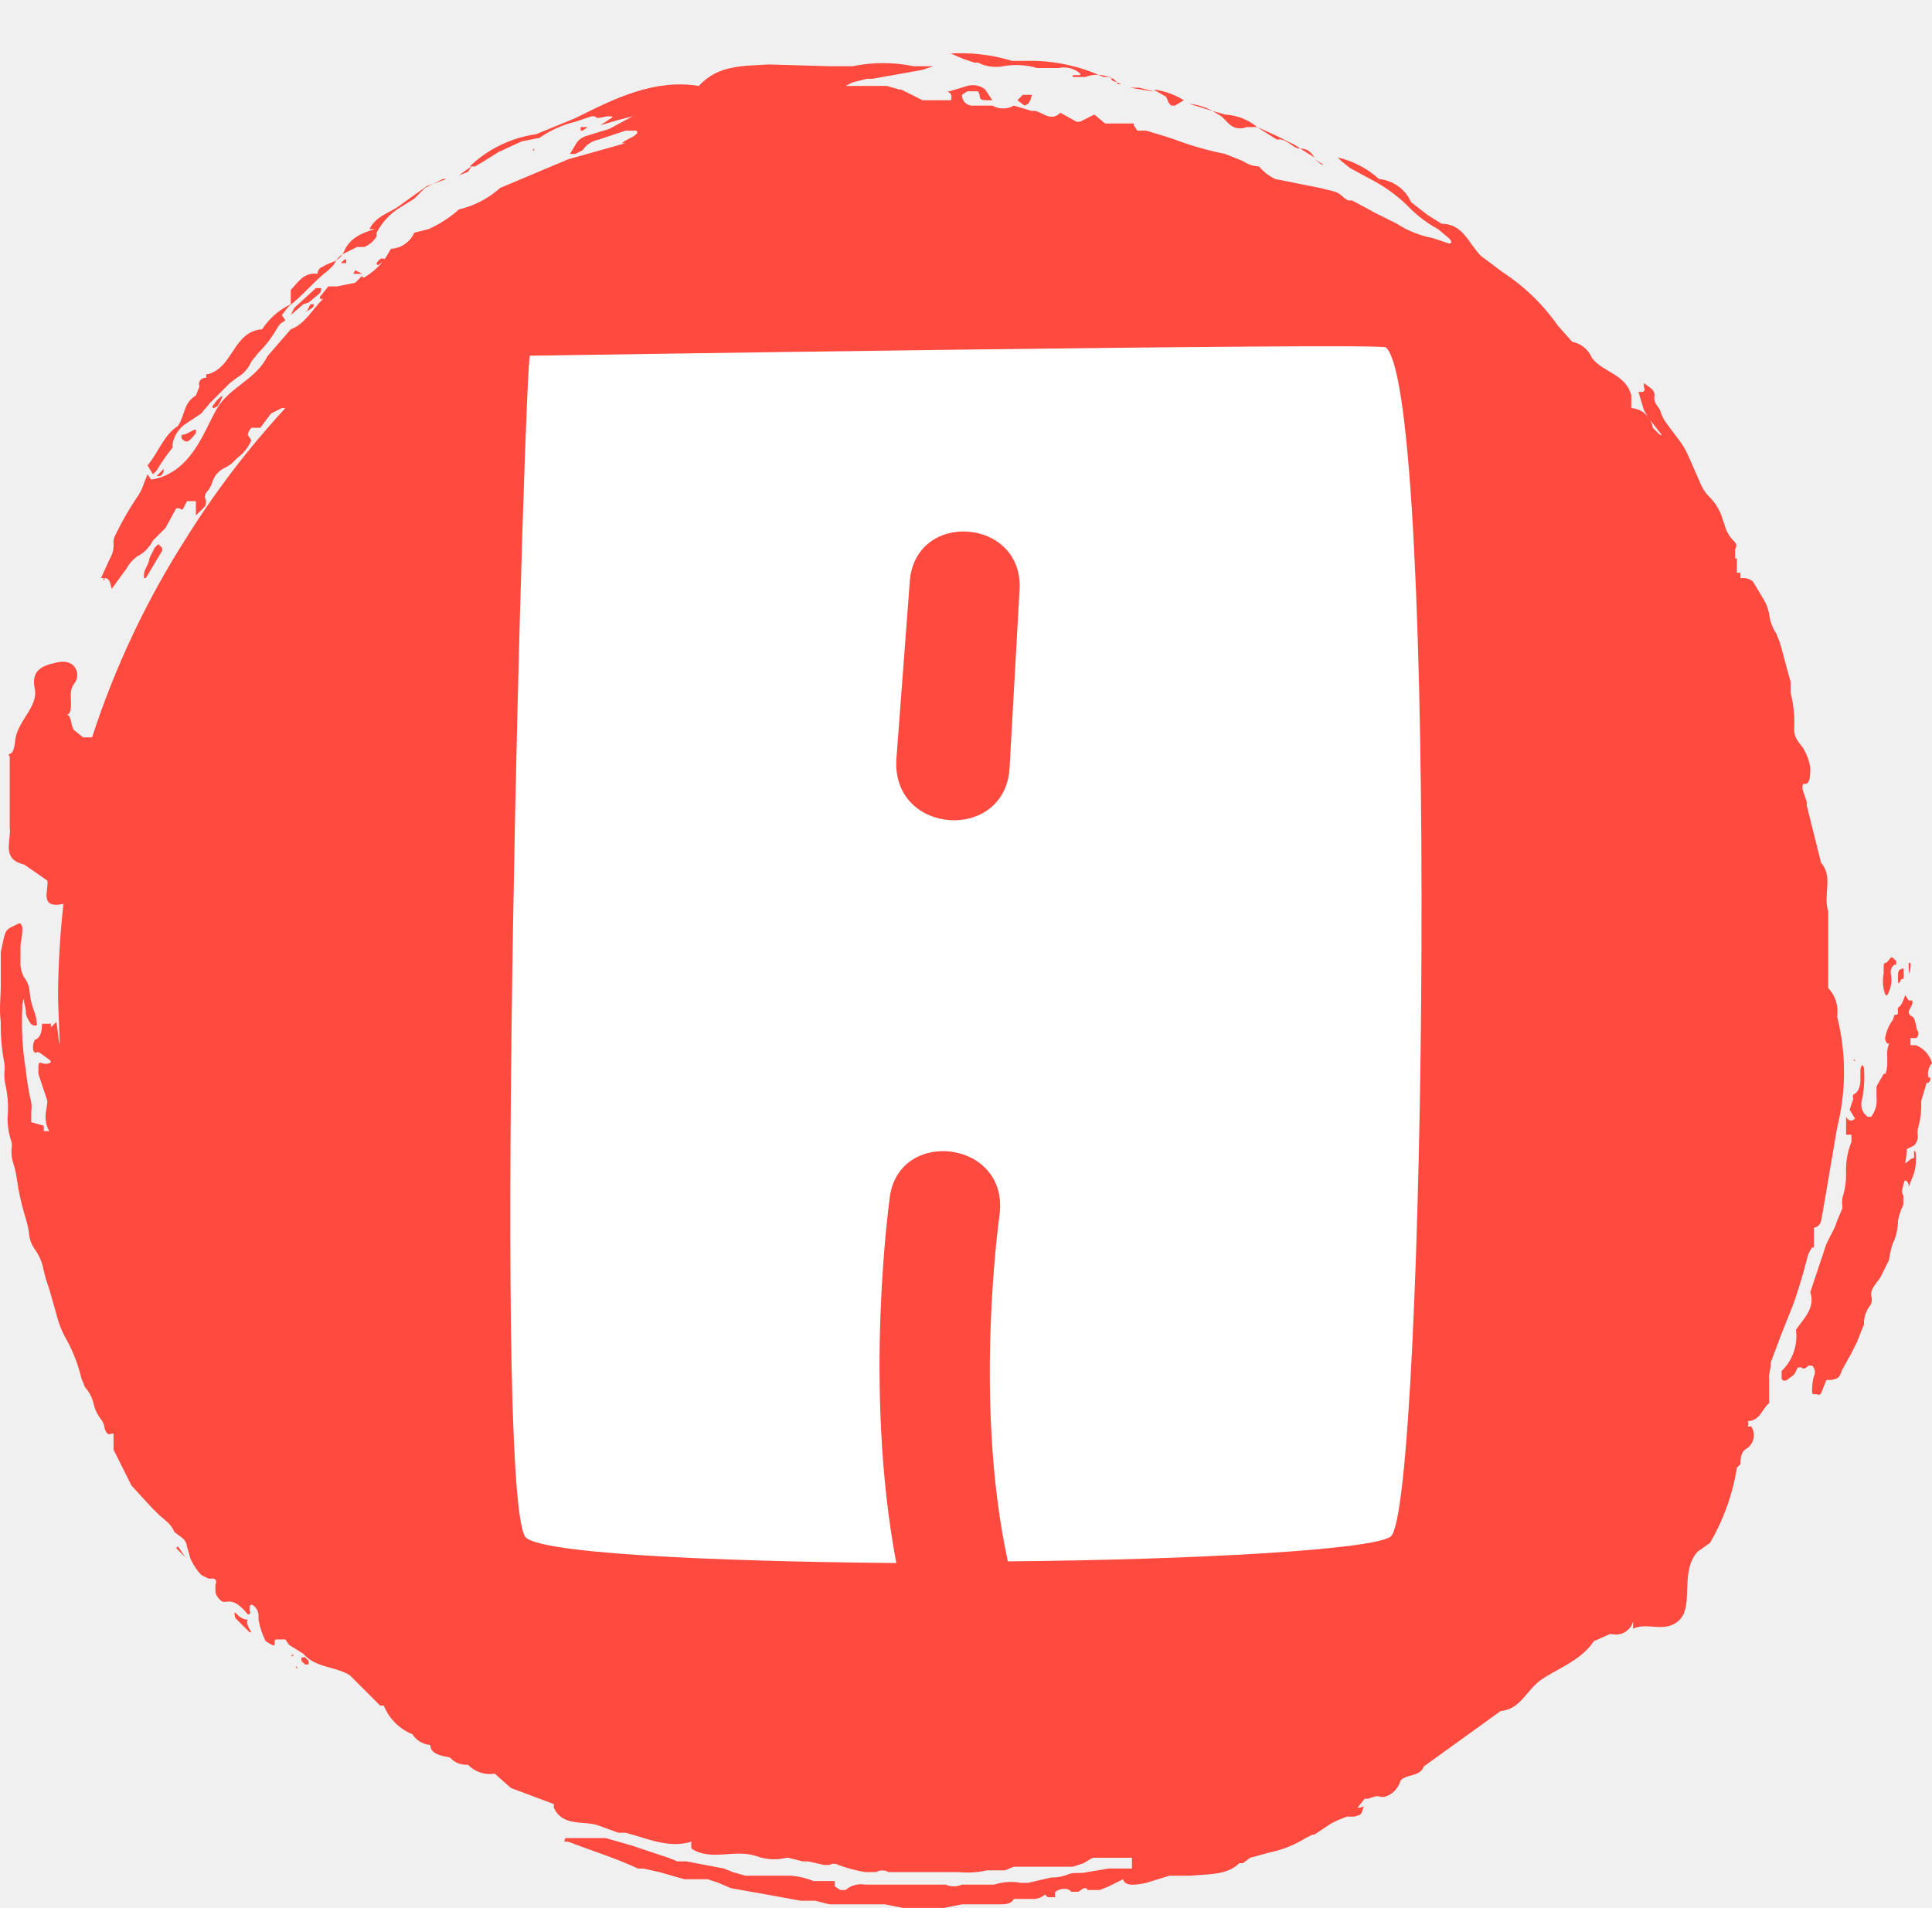
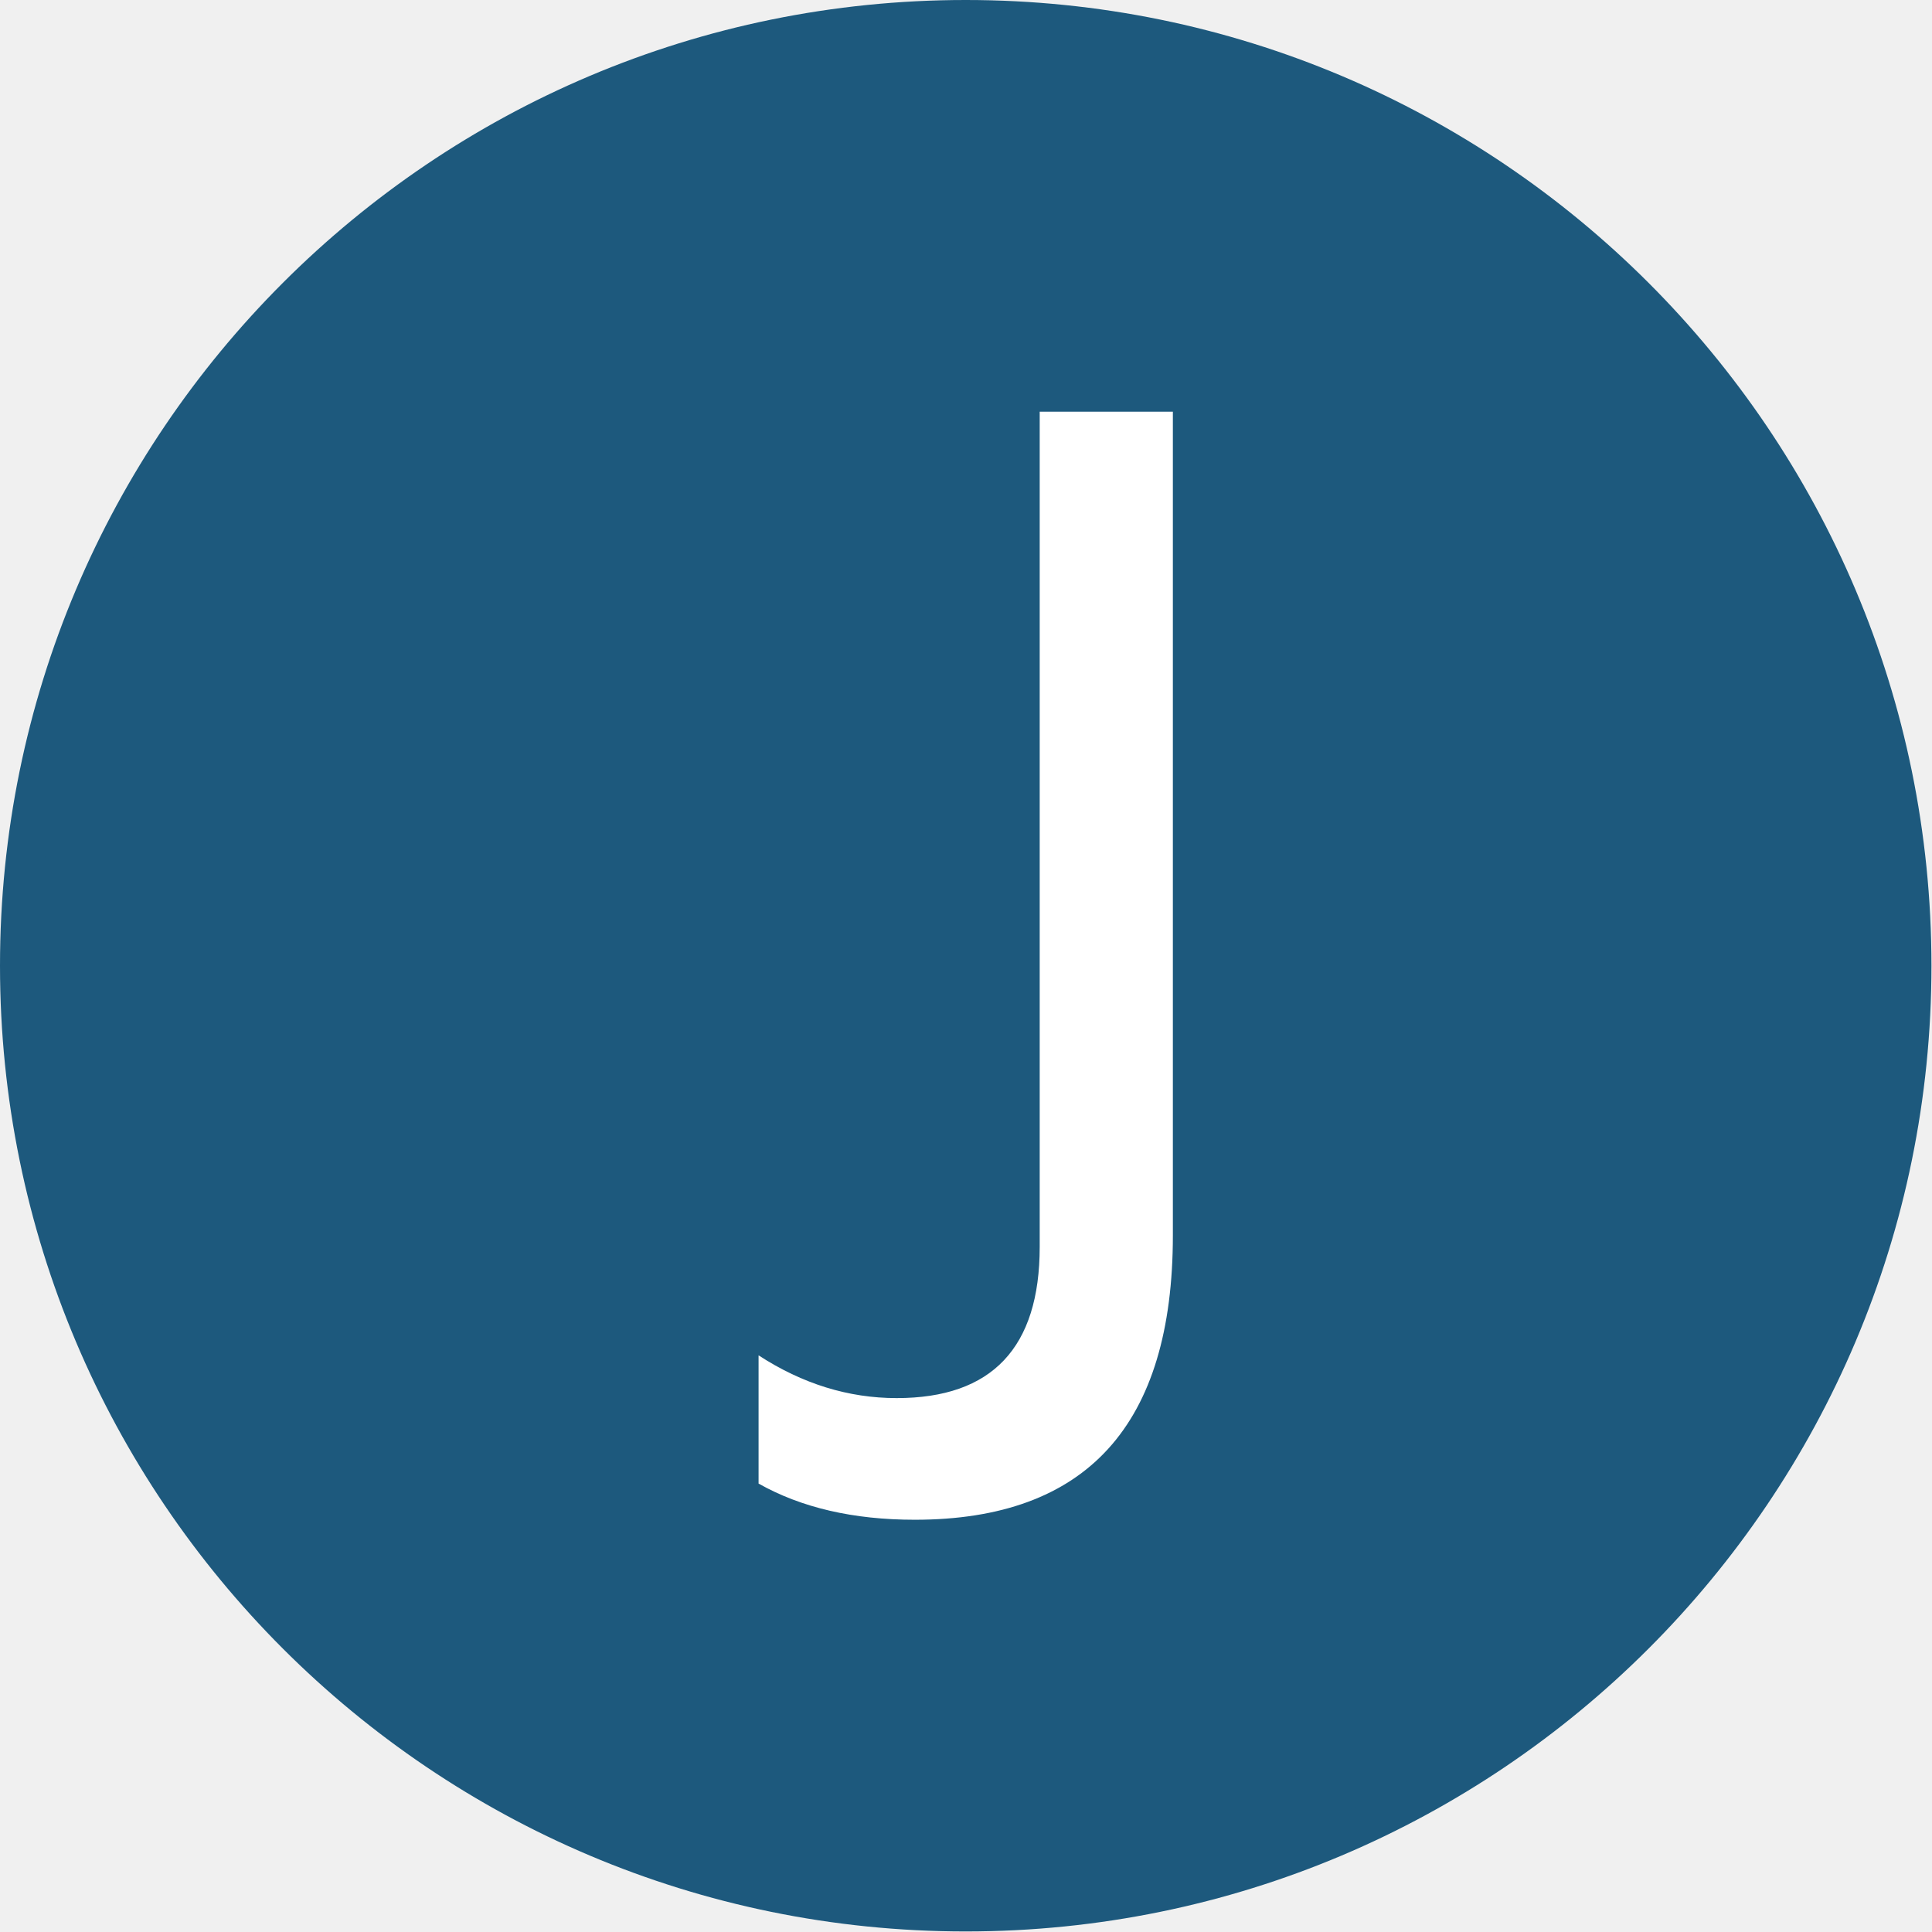
- <svg xmlns="http://www.w3.org/2000/svg" width="308.761" height="304.916" viewBox="0 0 106.008 104.687" class="css-1j8o68f" version="1.1" id="svg23">
-   <defs id="SvgjsDefs2684" />
-   <g id="SvgjsG2685" featurekey="rootContainer" transform="matrix(0.9820593,0,0,0.9820593,-0.05456052,0)" fill="#ff4a3f">
-     <g id="g17">
-       <path d="M19.8 15.3h.5l-.4-.2zm.5.1zm.8-.7c0 .1 0 .1.1.1l.4-.3c-.2-.1-.3-.1-.5.2zm.4-.2zm-4.1 2.3zm-.2.6l.3-.2c.1-.1.1-.2.1-.2h-.2l-.2.4c-.1-.1-.1 0 0 0zm2.2-2.9h-.1l-.2.2h.3zm-2.1 2.4l.6-.5c.1-.1.1-.2.1-.3h-.3l-1.2 1.1-.2.4.7-.6zm-1.1.8z" id="path3" />
-       <path d="M9.7 25v-.2a1.7 1.7 0 0 1 .7-1.1l.9-.6.5-.6.7-.7.4-.4.4-.3a1.9 1.9 0 0 0 .8-.9l.4-.5a5.9 5.9 0 0 0 1-1.3l.2-.3.3-.2-.2-.3.4-.5c.8-.6 1.4-1.4 2.2-2l.3-.3a1.4 1.4 0 0 1 .5-.6l.8-.4h.4a1.4 1.4 0 0 0 .7-.6V13a3.5 3.5 0 0 1 1.3-1.4l.8-.5.2-.2.4-.4 1-.5h.2l-1.1.4-1.4 1c-.6.5-1.4.6-1.8 1.4h.3c-.7.2-1.4.5-1.7 1.2s-.8.6-1.2.9a.4.4 0 0 0-.3.4c-.8-.1-1.1.5-1.5.9v.8a3.9 3.9 0 0 0-1.6 1.4c-1.6.1-1.6 2.1-3 2.5h-.1a.2.2 0 0 0 0 .2c-.3 0-.5.2-.4.5l-.2.5c-.7.4-.6 1.1-1 1.7-.8.5-1.1 1.5-1.7 2.2l.3.5.2-.2a11.6 11.6 0 0 1 .9-1.3zM53.9 3.3l.6.2h.2a2.2 2.2 0 0 0 1.4.2 4.1 4.1 0 0 1 1.9.1h1.2a1.4 1.4 0 0 1 1.2.3.1.1 0 0 1 0 .1H60a.1.1 0 0 0 0 .1h.7a1.8 1.8 0 0 1 1.3 0c.2 0 .1.1.2.2l.5.2h-.2c-.2-.4-.5-.4-.8-.4a9.7 9.7 0 0 0-4.3-.9h-.8A9.8 9.8 0 0 0 53 3h.2zm7.3 3.1zM50.3 4.7zm10.9 1.7h.2-.2zM19 14.7zm32.1-10zm17.6 2.2a.9.9 0 0 0 1 .2h.6a3.1 3.1 0 0 0-1.8-.7l-.7-.2.5.3zm-3.4-1.3c0 .1.1.2.2.3h.2l.5-.3a4.2 4.2 0 0 0-1.7-.6l.7.4zm7.4 2.7l.8.5c-.2-.3-.4-.5-.8-.5z" id="path5" />
-       <path d="M99 76.1l.6-1.6.6-1.5c.2-.5.6-1.8.8-2.6a1.7 1.7 0 0 1 .3-.7h.1v-1.1c.5-.1.4-.6.5-.9l.8-4.7a12.7 12.7 0 0 0 0-6.2 1.9 1.9 0 0 0-.5-1.6v-4.3c-.3-.9.3-1.9-.4-2.7L101 45a.4.4 0 0 0 0-.2l-.2-.6a.5.5 0 0 1 0-.4h.1c.3 0 .3-.5.3-.9a3 3 0 0 0-.4-1.1l-.3-.4a1.1 1.1 0 0 1-.2-.7 6.7 6.7 0 0 0-.2-2v-.6c-.2-.7-.4-1.5-.6-2.2l-.2-.5a2.5 2.5 0 0 1-.4-1.1 2.5 2.5 0 0 0-.3-.8l-.6-1a.8.8 0 0 0-.6-.2h-.1V32h-.2v-.8H97V31a.4.4 0 0 0 0-.1v-.2c.1-.2.1-.3-.1-.5a1.8 1.8 0 0 1-.4-.6l-.2-.6a2.9 2.9 0 0 0-.7-1.2 2.2 2.2 0 0 1-.5-.7l-.7-1.6a4.3 4.3 0 0 0-.6-1l-.6-.8a2.4 2.4 0 0 1-.4-.8l-.2-.3a.6.6 0 0 1-.1-.5.5.5 0 0 0-.2-.4l-.4-.3v.2c.1.2 0 .3-.1.3h-.2l.3 1 .3.5.7.9h-.1l-.2-.2-.2-.2a1.3 1.3 0 0 0-1.2-1.1v-.7c-.3-1.2-1.6-1.3-2.2-2.1a1.5 1.5 0 0 0-1.1-.9l-.8-.9a11.3 11.3 0 0 0-3.1-3l-.8-.6-.4-.3c-.7-.7-1-1.8-2.2-1.8l-.8-.5-.9-.7a2.2 2.2 0 0 0-1.8-1.3 5.1 5.1 0 0 0-2.3-1.2l.2.2.5.4 1.3.7a8.5 8.5 0 0 1 2.1 1.6 6.8 6.8 0 0 0 1.5 1.1l.6.5c.1.1.2.2.1.3H81l-.9-.3a5.6 5.6 0 0 1-2-.8l-1.2-.6-1.3-.7h-.2c-.3-.1-.4-.4-.8-.5l-.8-.2-2.5-.5a2.6 2.6 0 0 1-.9-.7 1.7 1.7 0 0 1-.9-.3l-1-.4a18.1 18.1 0 0 1-2.8-.8l-.6-.2-1-.3h-.5l-.2-.3v-.1h-1.6l-.6-.5-.4.2-.4.2h-.2l-.9-.5c-.6.6-1.1-.2-1.6-.1l-1-.3a1.2 1.2 0 0 1-1.2 0h-1.2a.6.6 0 0 1-.5-.6l.3-.2h.6a.7.7 0 0 1 .1.3c0 .2.2.2.5.2h.2l-.4-.6a1.1 1.1 0 0 0-1-.2l-1 .3H53c.3.2.2.3.2.5h-1.6l-.4-.2-.8-.4h-.1l-.7-.2h-2.3l.4-.2.8-.2h.3l1.7-.3 1.1-.2.6-.2h-1.1a8.4 8.4 0 0 0-3.4 0h-1.3L43 3.6c-1.4.1-2.8 0-3.9 1.2-2.5-.4-4.7.7-6.9 1.8l-2.2.9a6.7 6.7 0 0 0-3.7 1.8h.3l.5-.3.8-.5 1.3-.6 1-.2a6 6 0 0 1 2-.9l.9-.3h.2c.1.2.5 0 .7 0h.2c.1 0 .1.1 0 .1l-.6.4 1-.3.8-.2-1.3.7-1.3.4a1 1 0 0 0-.6.5l-.3.5h.3l.4-.2a1.4 1.4 0 0 1 .9-.6l1.5-.5h.5a.1.1 0 0 1 .1.2c-.2.2-.6.3-.8.5h.2l-3.2.9-3.8 1.6a5.2 5.2 0 0 1-2.3 1.2 6.6 6.6 0 0 1-1.7 1.1l-.8.2a1.5 1.5 0 0 1-1.3.9l-.3.5a3.7 3.7 0 0 1-1.2 1.1h-.1v-.1l-.2.2-.2.2-1 .2h-.5l-.4.5c-.1.1-.1.2 0 .2h.1c-.6.6-1 1.4-1.8 1.7L15 19.9c-.6 1.2-1.8 1.6-2.6 2.6s-1.4 3.9-3.9 4.3l-.2-.3-.2.5a2.7 2.7 0 0 1-.4.8 16.9 16.9 0 0 0-1.2 2.1.8.8 0 0 0-.1.5 1.4 1.4 0 0 1-.2.8l-.5 1.1h.2c.3 0 .3.3.4.6l.8-1.1a2.2 2.2 0 0 1 .6-.7 2 2 0 0 0 .9-.9l.3-.3.4-.4.6-1.1h.2c.1.1.1.1.2 0l.2-.4h.5v.8l.5-.5a.5.5 0 0 0 0-.5.4.4 0 0 1 .1-.3 1.5 1.5 0 0 0 .3-.5 1.3 1.3 0 0 1 .8-.9l.3-.2.3-.3a2.4 2.4 0 0 0 .8-1l-.2-.3c0-.1.1-.3.2-.4h.5l.6-.8.6-.3h.2a48.8 48.8 0 0 0-5.5 7.2h-.1.1a48.4 48.4 0 0 0-5.3 11.2h-.5l-.5-.4c-.2-.2-.1-.7-.4-.9h.1c.3-.5-.1-1.2.3-1.7s.1-1.4-.9-1.2-1.5.5-1.3 1.5-1 1.8-1.1 2.9-.5.5-.3.9v3.9c.1.8-.5 1.8.8 2.1l1.3.9c.1.5-.5 1.6.9 1.3a49.2 49.2 0 0 0-.3 5c0 1.1.1 2.2.1 3.3v-.4c-.1-.4-.1-.8-.2-1.3l-.3.3v-.2h-.5c0 .5-.1.8-.4.9a.9.9 0 0 0-.1.5c0 .1.1.3.2.2s.4.2.7.4-.2.3-.4.2-.2.1-.2.3v.3l.5 1.5c0 .3-.1.6-.1.9a1.7 1.7 0 0 0 .2.8h-.3v-.3l-.7-.2v-.6a1.5 1.5 0 0 0 0-.5 14.6 14.6 0 0 1-.3-1.8 16.6 16.6 0 0 1-.2-3.5.9.9 0 0 1 .1-.5v.2a2.9 2.9 0 0 1 .1.5.8.8 0 0 0 .1.4c.1.2.2.4.4.4s.1-.1.1-.2a2.1 2.1 0 0 0-.1-.5 4.2 4.2 0 0 1-.3-1.3 1.5 1.5 0 0 0-.3-.7 1.6 1.6 0 0 1-.2-.9v-.8c0-.3.1-.6.1-.9a.5.5 0 0 0-.1-.4h-.1c-.8.4-.7.2-1 1.6V55c0 .7-.1 1.4 0 2.1a10.8 10.8 0 0 0 .2 2.3 1.8 1.8 0 0 1 0 .5 3.1 3.1 0 0 0 .1.9 5.9 5.9 0 0 1 .1 1.3 3.9 3.9 0 0 0 .2 1.7 1.2 1.2 0 0 1 0 .4 2.1 2.1 0 0 0 .1.8 4.9 4.9 0 0 1 .2.9 14 14 0 0 0 .5 2.2 5 5 0 0 1 .2 1 1.7 1.7 0 0 0 .3.7 2.9 2.9 0 0 1 .5 1.2 8.5 8.5 0 0 0 .3 1l.4 1.4a5.4 5.4 0 0 0 .6 1.5 8.5 8.5 0 0 1 .8 2.1l.2.5a2.1 2.1 0 0 1 .5 1 2.1 2.1 0 0 0 .4.8 1 1 0 0 1 .2.5c.1.3.2.4.4.3h.1v.9l.5 1 .5 1 1.1 1.2.4.4c.3.3.7.5.9 1l.4.3a.7.7 0 0 1 .3.5l.2.7a3.3 3.3 0 0 0 .6.9l.4.2h.3a.2.2 0 0 1 .1.3 2.5 2.5 0 0 0 0 .5.9.9 0 0 0 .4.5h.2c.4-.1.8.2 1.2.7h.1c0-.1.1-.1 0-.2v-.2c0-.1.1-.2.2-.1a.7.7 0 0 1 .3.6v.2a4.3 4.3 0 0 0 .4 1.2c.5.3.5.3.5.1s0-.2.2-.2h.4l.2.3.8.5c.7.8 1.8.7 2.6 1.2l1.7 1.7h.2a2.9 2.9 0 0 0 1.6 1.6 1.3 1.3 0 0 0 1 .6c0 .5.6.6 1.1.7a1.2 1.2 0 0 0 .8.4h.2a1.7 1.7 0 0 0 1.5.5l.9.8 2.4.9v.2c.5 1.1 1.7.7 2.5 1l1.1.4h.4c1.2.3 2.4.9 3.7.5a.7.7 0 0 0 0 .4c1.1.7 2.4 0 3.6.4a2.9 2.9 0 0 0 1.7.1h.1l.8.2h.3l.9.2h.3a.5.5 0 0 1 .5 0 7.9 7.9 0 0 0 1.5.4h.6a.7.7 0 0 1 .7 0h3.9a5 5 0 0 0 1.6-.1h1l.5-.2H60l.6-.2.5-.3h2.2v.6H62l-1.2.2c-.4.1-.7 0-1 .1a2.4 2.4 0 0 1-1 .2l-1.3.3h-.4a3.1 3.1 0 0 0-1.5.1h-1.8a1.1 1.1 0 0 1-.9 0h-4.5a1.3 1.3 0 0 0-1.1.3H47l-.3-.2v-.3h-1.2a4.1 4.1 0 0 0-1.3-.3h-2.5l-.7-.2-.5-.2-2.1-.4h-.5l-.5-.2-2.1-.7-1.4-.4h-2.2c-.1 0-.1.1-.1.2h.2c1.3.5 2.6.9 3.9 1.5h.3l.9.2 1.4.4h1.3l.6.2.7.3 1.7.3 1.1.2 1.1.2h.8l.8.2h3.1l1 .2h2.3l1-.2H56c.4 0 .6-.1.7-.3h1a1 1 0 0 0 .8-.3c-.1.1 0 .1.1.2h.4v-.2c0-.1 0-.1.2-.2s.6-.1.7.1h.4l.3-.2c.2 0 .2 0 .2.1h.7l.5-.2.8-.4c.1.3.4.4 1.3.2l1.3-.4h1.2c.9-.1 2 0 2.7-.7h.2l.4-.3 1.1-.3a6.1 6.1 0 0 0 2-.8l.4-.2h.1l.9-.6.4-.2.5-.2h.4c.4-.1.4-.1.5-.4s0-.1-.2-.1h-.1l.4-.5h.2c.3-.1.5-.2.7-.1h.2a1.3 1.3 0 0 0 .9-.9c.3-.4 1.1-.2 1.3-.8l4.3-3.1c1.1-.1 1.4-1.1 2.2-1.7s2.3-1.1 3-2.2l.9-.4h.1a1 1 0 0 0 1.2-.7v.4c.8-.4 1.8.3 2.6-.5s0-2.7 1-3.8l.7-.5a12.1 12.1 0 0 0 1.5-4.2l.2-.2c0-.3 0-.7.4-.9a.9.9 0 0 0 .2-1.2h-.2a.3.3 0 0 0 0-.3c.7 0 .8-.7 1.2-1V77a.5.5 0 0 1 0-.2 3.8 3.8 0 0 0 .1-.7zM5.9 32.2z" id="path7" />
-       <path d="M26.4 9.3l-.3.2-.4.3.5-.2zm6.1-2h.1l.3-.2h-.4zm-2.6 1l-.1.1h.1v-.1zm-1.5 1.4zm1.3-.2zm-6.3 3.1zM9.2 26.2l-.4.4H9a.4.4 0 0 0 .2-.4zm3-3.5a2.1 2.1 0 0 0 .3-.6 1.5 1.5 0 0 0-.5.5c-.1.1-.1.2 0 .2zM11 24.2V24c-.2 0-.5.3-.8.3v.2c.3.3.4.2.8-.3zm3 66.2zM73.9 9.2h.1l-.5-.3zm-2.5-1.4c.5-.1.8.4 1.2.5h.1l-.3-.2-1-.5-1.1-.5.3.2zM52.8 3.1zm11.7 2h-.1l-1.2-.2h.5zm2 .7l1.3.4a3.3 3.3 0 0 0-1.3-.4zm-9 0a1 1 0 0 0 .2-.5h-.5l-.3.3.4.3zm9 1.6zM49.9 4.2zm2.9.7zM48.5 4zm13.8 2.1a.5.5 0 0 0 0 .1zm44.8 52.3h-.3V58h.3c.1 0 .2-.3.1-.4s-.1-.7-.3-.8a.3.3 0 0 1-.2-.3l.2-.4a.4.4 0 0 0 0-.2h-.2l-.2-.3c-.1.3-.2.6-.4.7a.5.5 0 0 0 0 .2c0 .1 0 .2-.1.2h-.1a1.1 1.1 0 0 1-.1.3 2.3 2.3 0 0 0-.4.9.4.4 0 0 0 .1.4h.1a1.7 1.7 0 0 0-.1.8v.4a1.8 1.8 0 0 1-.1.5h-.1l-.4.7v.6a1.5 1.5 0 0 1-.3 1.1h-.2l-.2-.2a.9.9 0 0 1-.1-.8 6.5 6.5 0 0 0 .1-1.7c0-.1-.1-.2-.1-.2a.5.5 0 0 0-.1.3v.6c0 .2-.1.6-.3.7s-.1.2-.1.3l-.2.6.3.5c-.2.2-.4.1-.5-.1v1h.3v.4a4.2 4.2 0 0 0-.3 1.4 3.3 3.3 0 0 0 0 .4 4 4 0 0 1-.2 1.3 2 2 0 0 0 0 .6l-.3.7a3.2 3.2 0 0 1-.3.7l-.3.6-.9 2.7c.3.9-.4 1.5-.8 2.1a2.7 2.7 0 0 1-.8 2.3v.4c0 .1.1.2.3.1l.4-.3.2-.4h.2c.1.1.2.1.4-.1h.2a.5.5 0 0 1 .1.6 2.9 2.9 0 0 0-.1.8c0 .1 0 .2.1.2h.2c.1.1.2 0 .3-.3l.2-.5h.3c.4-.1.4-.1.6-.6l.5-.9.3-.6.4-1a1.6 1.6 0 0 1 .3-1 .6.6 0 0 0 .1-.6c0-.2 0-.3.2-.6l.3-.4.5-1a4.7 4.7 0 0 1 .2-.9 3 3 0 0 0 .3-1.3 3.8 3.8 0 0 1 .3-.9v-.5c-.1-.2-.1-.2 0-.6s.1-.2.2-.2a.4.4 0 0 1 .1.3l.2-.5a2.3 2.3 0 0 0 .2-.9v-.3c0-.1 0-.3-.1-.3v.4c-.2 0-.3.2-.5.3a6.4 6.4 0 0 0 .1-.8l.4-.2a.7.7 0 0 0 .2-.6 1.4 1.4 0 0 1 0-.3 4.8 4.8 0 0 0 .2-1.4v-.2l.3-1h.1a.3.3 0 0 0 .1-.3h-.1a.9.9 0 0 1 .2-.8 1.5 1.5 0 0 0-.9-1zm-1.2 7.8zm-.2-9.9zm0 0zM9.1 30.8a.3.3 0 0 0 0-.2l-.2-.2-.2.2-.3.6c0 .3-.3.6-.3.9v.2h.1zm96.3 24.8h.1a1.7 1.7 0 0 0 .2-1.2.5.5 0 0 1 .2-.5h.1v-.2l-.2-.2h-.1c-.1.1-.2.3-.3.3s-.1.1-.1.3v.3a2.2 2.2 0 0 0 .1 1.2zM13.2 90.1c-.1 0 0 .2 0 .3l.8.8h.1c-.2-.3-.3-.6-.2-.7a.9.9 0 0 1-.5-.2zm.8.3zm92.3-35.7h.1a2 2 0 0 0 0-.6c-.3.1-.3.1-.3.6s.1.1.2 0z" id="path9" />
-       <path d="M106.7 62a.6.6 0 0 0 .1-.5c0-.1-.1-.2-.1-.1h-.2v.2c0 .4.1.5.2.4zm.1-8.2h-.1v.6a1 1 0 0 0 .1-.6zM17.1 92.6h-.2v.2l.2.2h.2v-.2zm86.6-33.3c0-.1 0-.1-.1-.1zM9.9 86.5l.5.5-.4-.6z" id="path11" />
-       <circle cx="10.5" cy="87.1" transform="rotate(-24.8 10.4 87.159)" id="circle13" />
-       <path d="M9.7 30.1h-.1v.2-.2h.1zm83.2-6.6l-.2-.3h-.1zm-14.7 77.1zM5.9 32.2zm-.1.2a.3.3 0 0 0 .1-.2v.2zm1.9-4.9zM61.5 2.4zm42.8 58.2v.1-.1zM16.4 92.5h-.1c.1.1.2 0 .1-.1zm.2.7h.1l-.1-.1v.1zm73.9-71.3zm15.2 34.4zM14.6 91.7zm92.1-37zm-.8 11.4zM34.6 0z" id="path15" />
-     </g>
-   </g>
-   <g id="SvgjsG2686" featurekey="nameFeature-0" transform="matrix(2.284354,0,0,2.284354,27.98006,-5.60952)" fill="#ffffff">
-     <path d="M9.6 16.48 l-0.32 4.24 c-0.08 1.8 2.6 1.96 2.72 0.2 l0.24 -4.28 c0.12 -1.76 -2.56 -1.96 -2.64 -0.16 z M0.48 11 l0 0 c0.04 0 20.48 -0.32 20.56 -0.2 c1.28 1.12 0.96 27.8 0.12 28.56 c-0.4 0.32 -4.64 0.56 -9.2 0.6 c-0.84 -3.84 -0.2 -8.32 -0.2 -8.32 c0.24 -1.8 -2.44 -2.12 -2.64 -0.4 c0 0.04 -0.64 4.52 0.16 8.76 c-4.56 -0.04 -8.68 -0.24 -8.92 -0.64 c-0.8 -1.44 0 -28.28 0.12 -28.36 z" id="path20" />
+ <svg xmlns="http://www.w3.org/2000/svg" version="1.1" width="1500" height="1500" viewBox="0 0 1500 1500">
+   <g transform="matrix(1,0,0,1,-0.2133234,-0.2133234)">
+     <svg viewBox="0 0 334 334" data-background-color="#ffffff" preserveAspectRatio="xMidYMid meet" height="1500" width="1500">
+       <g id="tight-bounds" transform="matrix(1,0,0,1,0.0475,0.0475)">
+         <svg viewBox="0 0 333.905 333.905" height="333.905" width="333.905">
+           <g>
+             <svg />
+           </g>
+           <g>
+             <svg viewBox="0 0 333.905 333.905" height="333.905" width="333.905">
+               <g>
+                 <path d="M0 166.952c0-92.205 74.747-166.952 166.952-166.952 92.205 0 166.952 74.747 166.953 166.952 0 92.205-74.747 166.952-166.953 166.953-92.205 0-166.952-74.747-166.952-166.953zM166.952 316.63c82.665 0 149.677-67.013 149.678-149.678 0-82.665-67.013-149.677-149.678-149.677-82.665 0-149.677 67.013-149.677 149.677 0 82.665 67.013 149.677 149.677 149.678z" data-fill-palette-color="tertiary" fill="#1d597d" stroke="transparent" />
+                 <ellipse rx="160.274" ry="160.274" cx="166.952" cy="166.952" fill="#1d597d" stroke="transparent" stroke-width="0" fill-opacity="1" data-fill-palette-color="tertiary" />
+               </g>
+               <g transform="matrix(1,0,0,1,131.1416,71.17305)">
+                 <svg viewBox="0 0 71.621 191.558" height="191.558" width="71.621">
+                   <g>
+                     <svg viewBox="0 0 71.621 191.558" height="191.558" width="71.621">
+                       <g>
+                         <svg viewBox="0 0 71.621 191.558" height="191.558" width="71.621">
+                           <g>
+                             <svg viewBox="0 0 71.621 191.558" height="191.558" width="71.621">
+                               <g id="textblocktransform">
+                                 <svg viewBox="0 0 71.621 191.558" height="191.558" width="71.621" id="textblock">
+                                   <g>
+                                     <svg viewBox="0 0 71.621 191.558" height="191.558" width="71.621">
+                                       <g transform="matrix(1,0,0,1,0,0)">
+                                         <svg width="71.621" viewBox="1.5 -33.7 12.6 33.7" height="191.558" data-palette-color="#ffffff">
+                                           <path d="M14.1-33.7L14.1-8.65Q14.1 0 6.25 0L6.25 0Q3.45 0 1.5-1.1L1.5-1.1 1.5-5Q3.5-3.7 5.7-3.7L5.7-3.7Q10.05-3.7 10.05-8.3L10.05-8.3 10.05-33.7 14.1-33.7Z" opacity="1" transform="matrix(1,0,0,1,0,0)" fill="#ffffff" class="wordmark-text-0" data-fill-palette-color="quaternary" id="text-0" />
+                                         </svg>
+                                       </g>
+                                     </svg>
+                                   </g>
+                                 </svg>
+                               </g>
+                             </svg>
+                           </g>
+                           <g />
+                         </svg>
+                       </g>
+                     </svg>
+                   </g>
+                 </svg>
+               </g>
+             </svg>
+           </g>
+           <defs />
+         </svg>
+         <rect width="333.905" height="333.905" fill="none" stroke="none" visibility="hidden" />
+       </g>
+     </svg>
  </g>
</svg>
